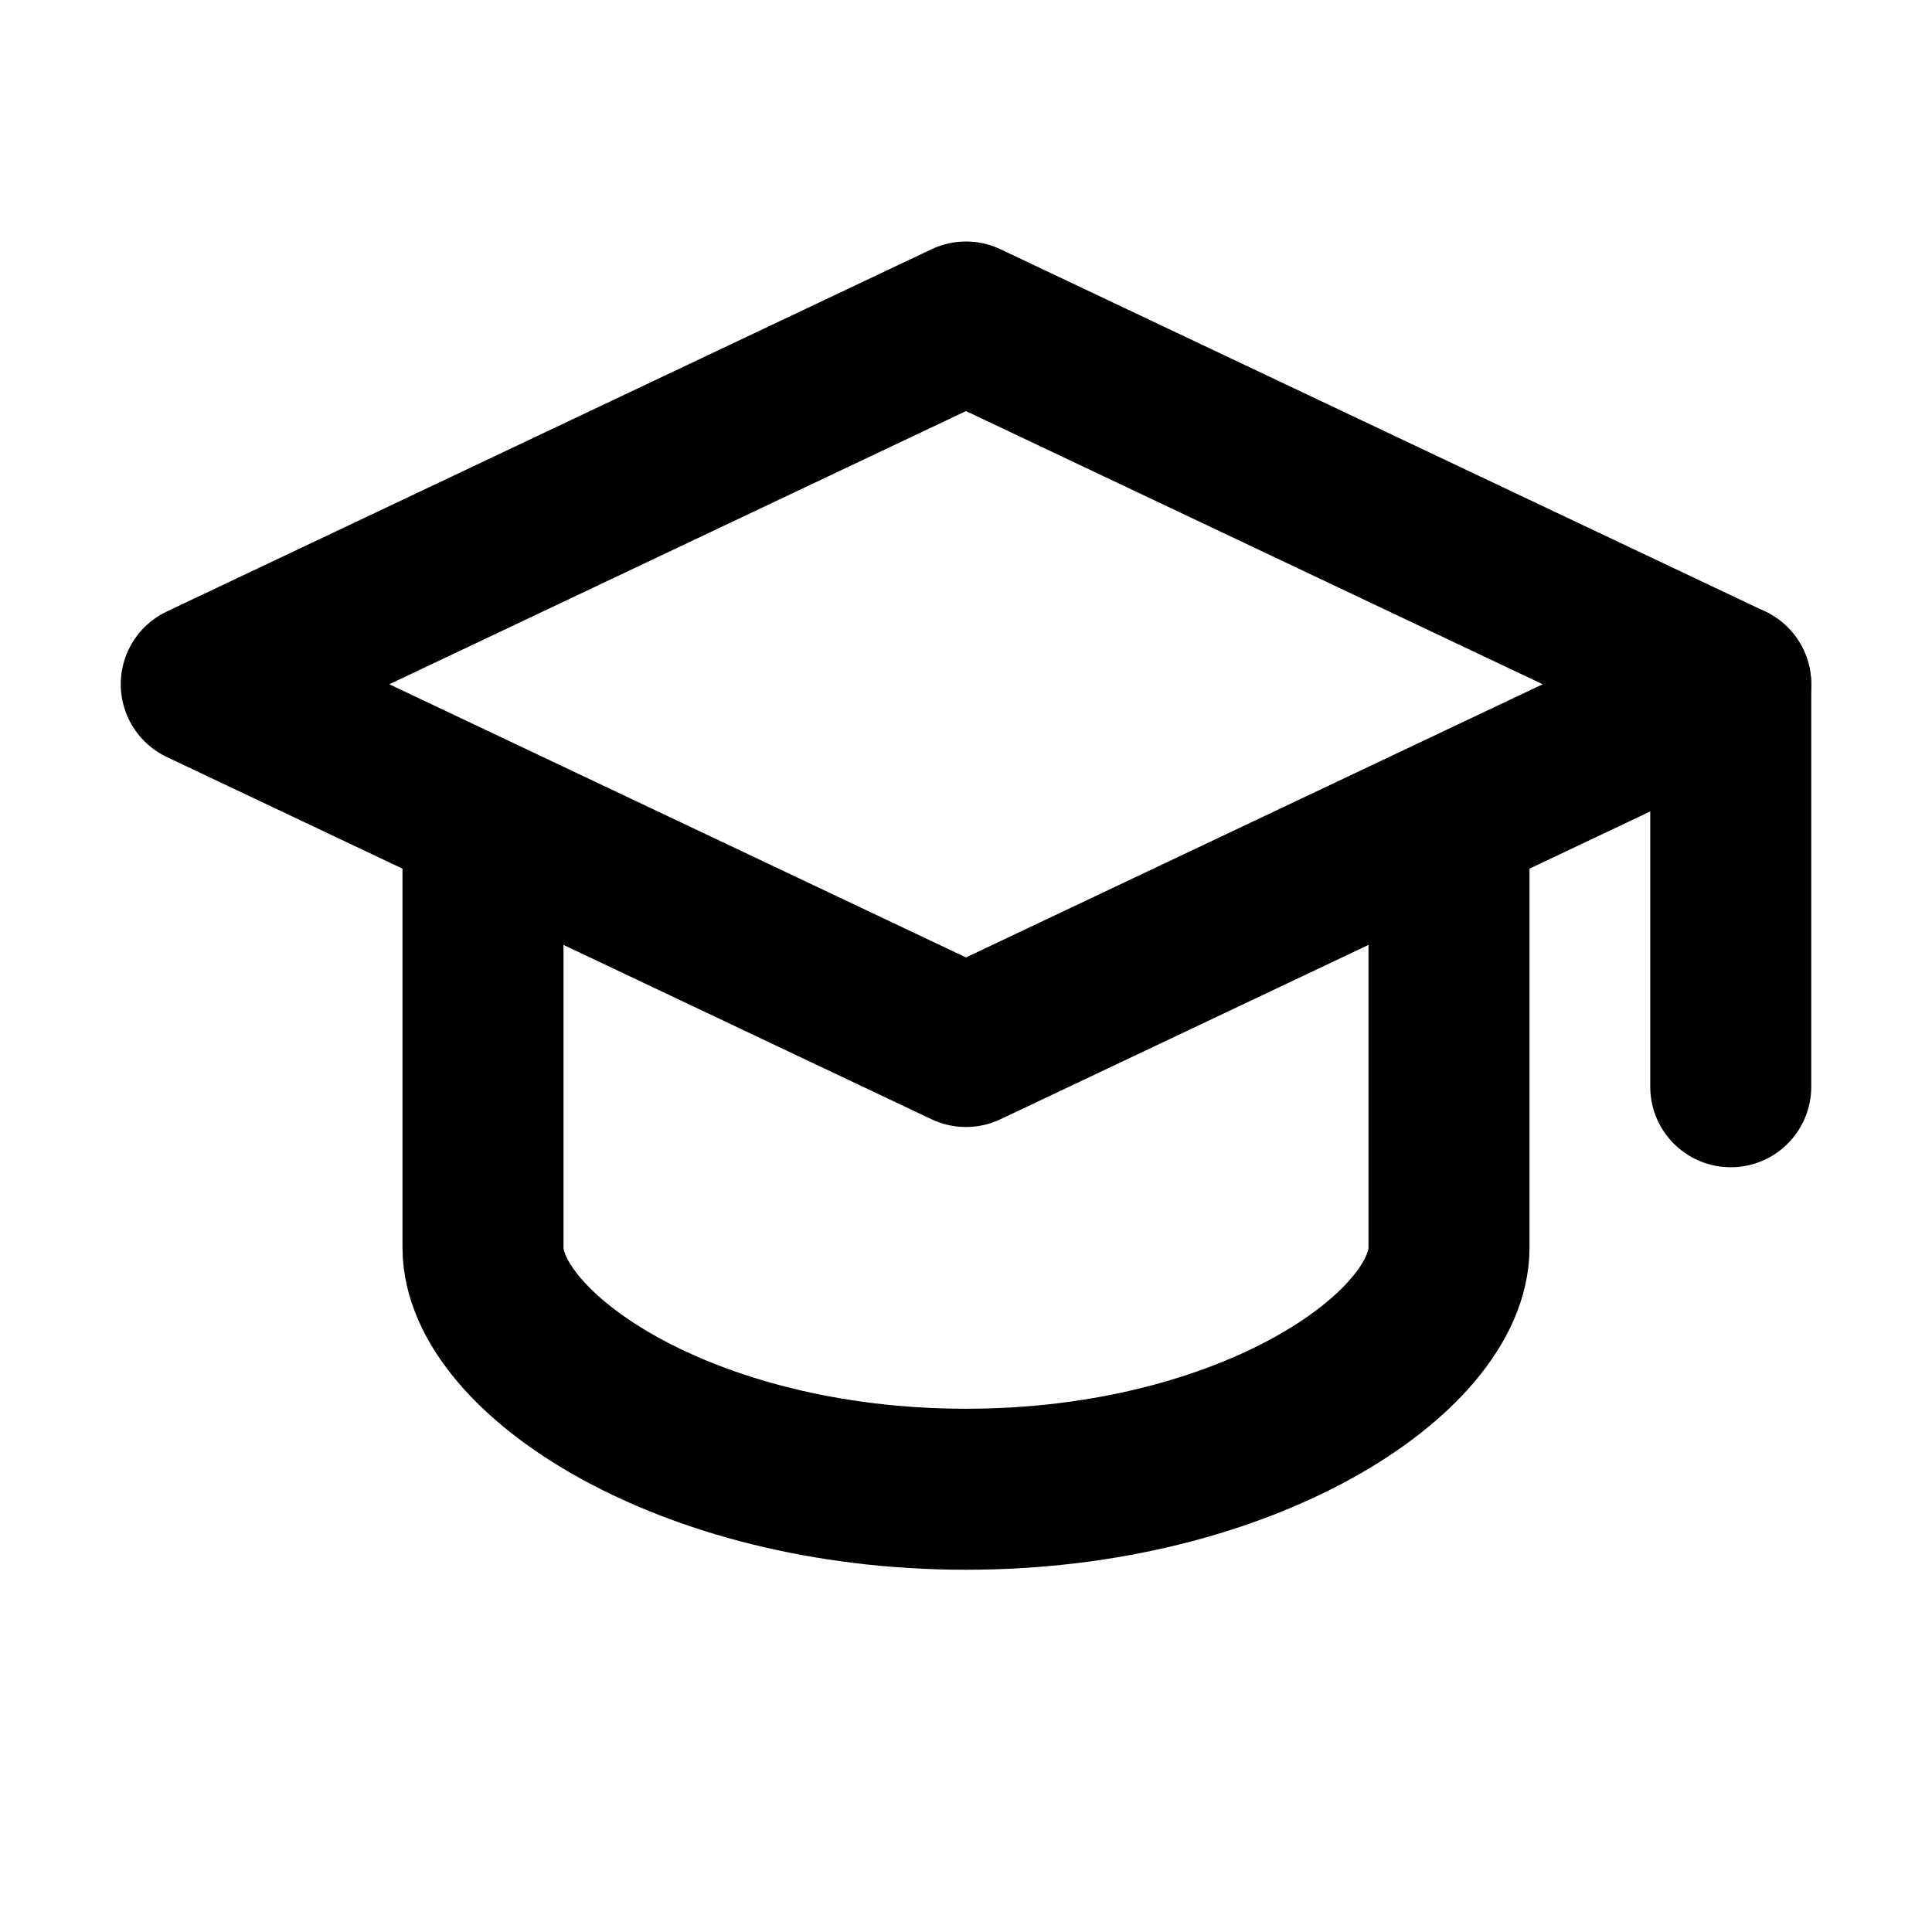
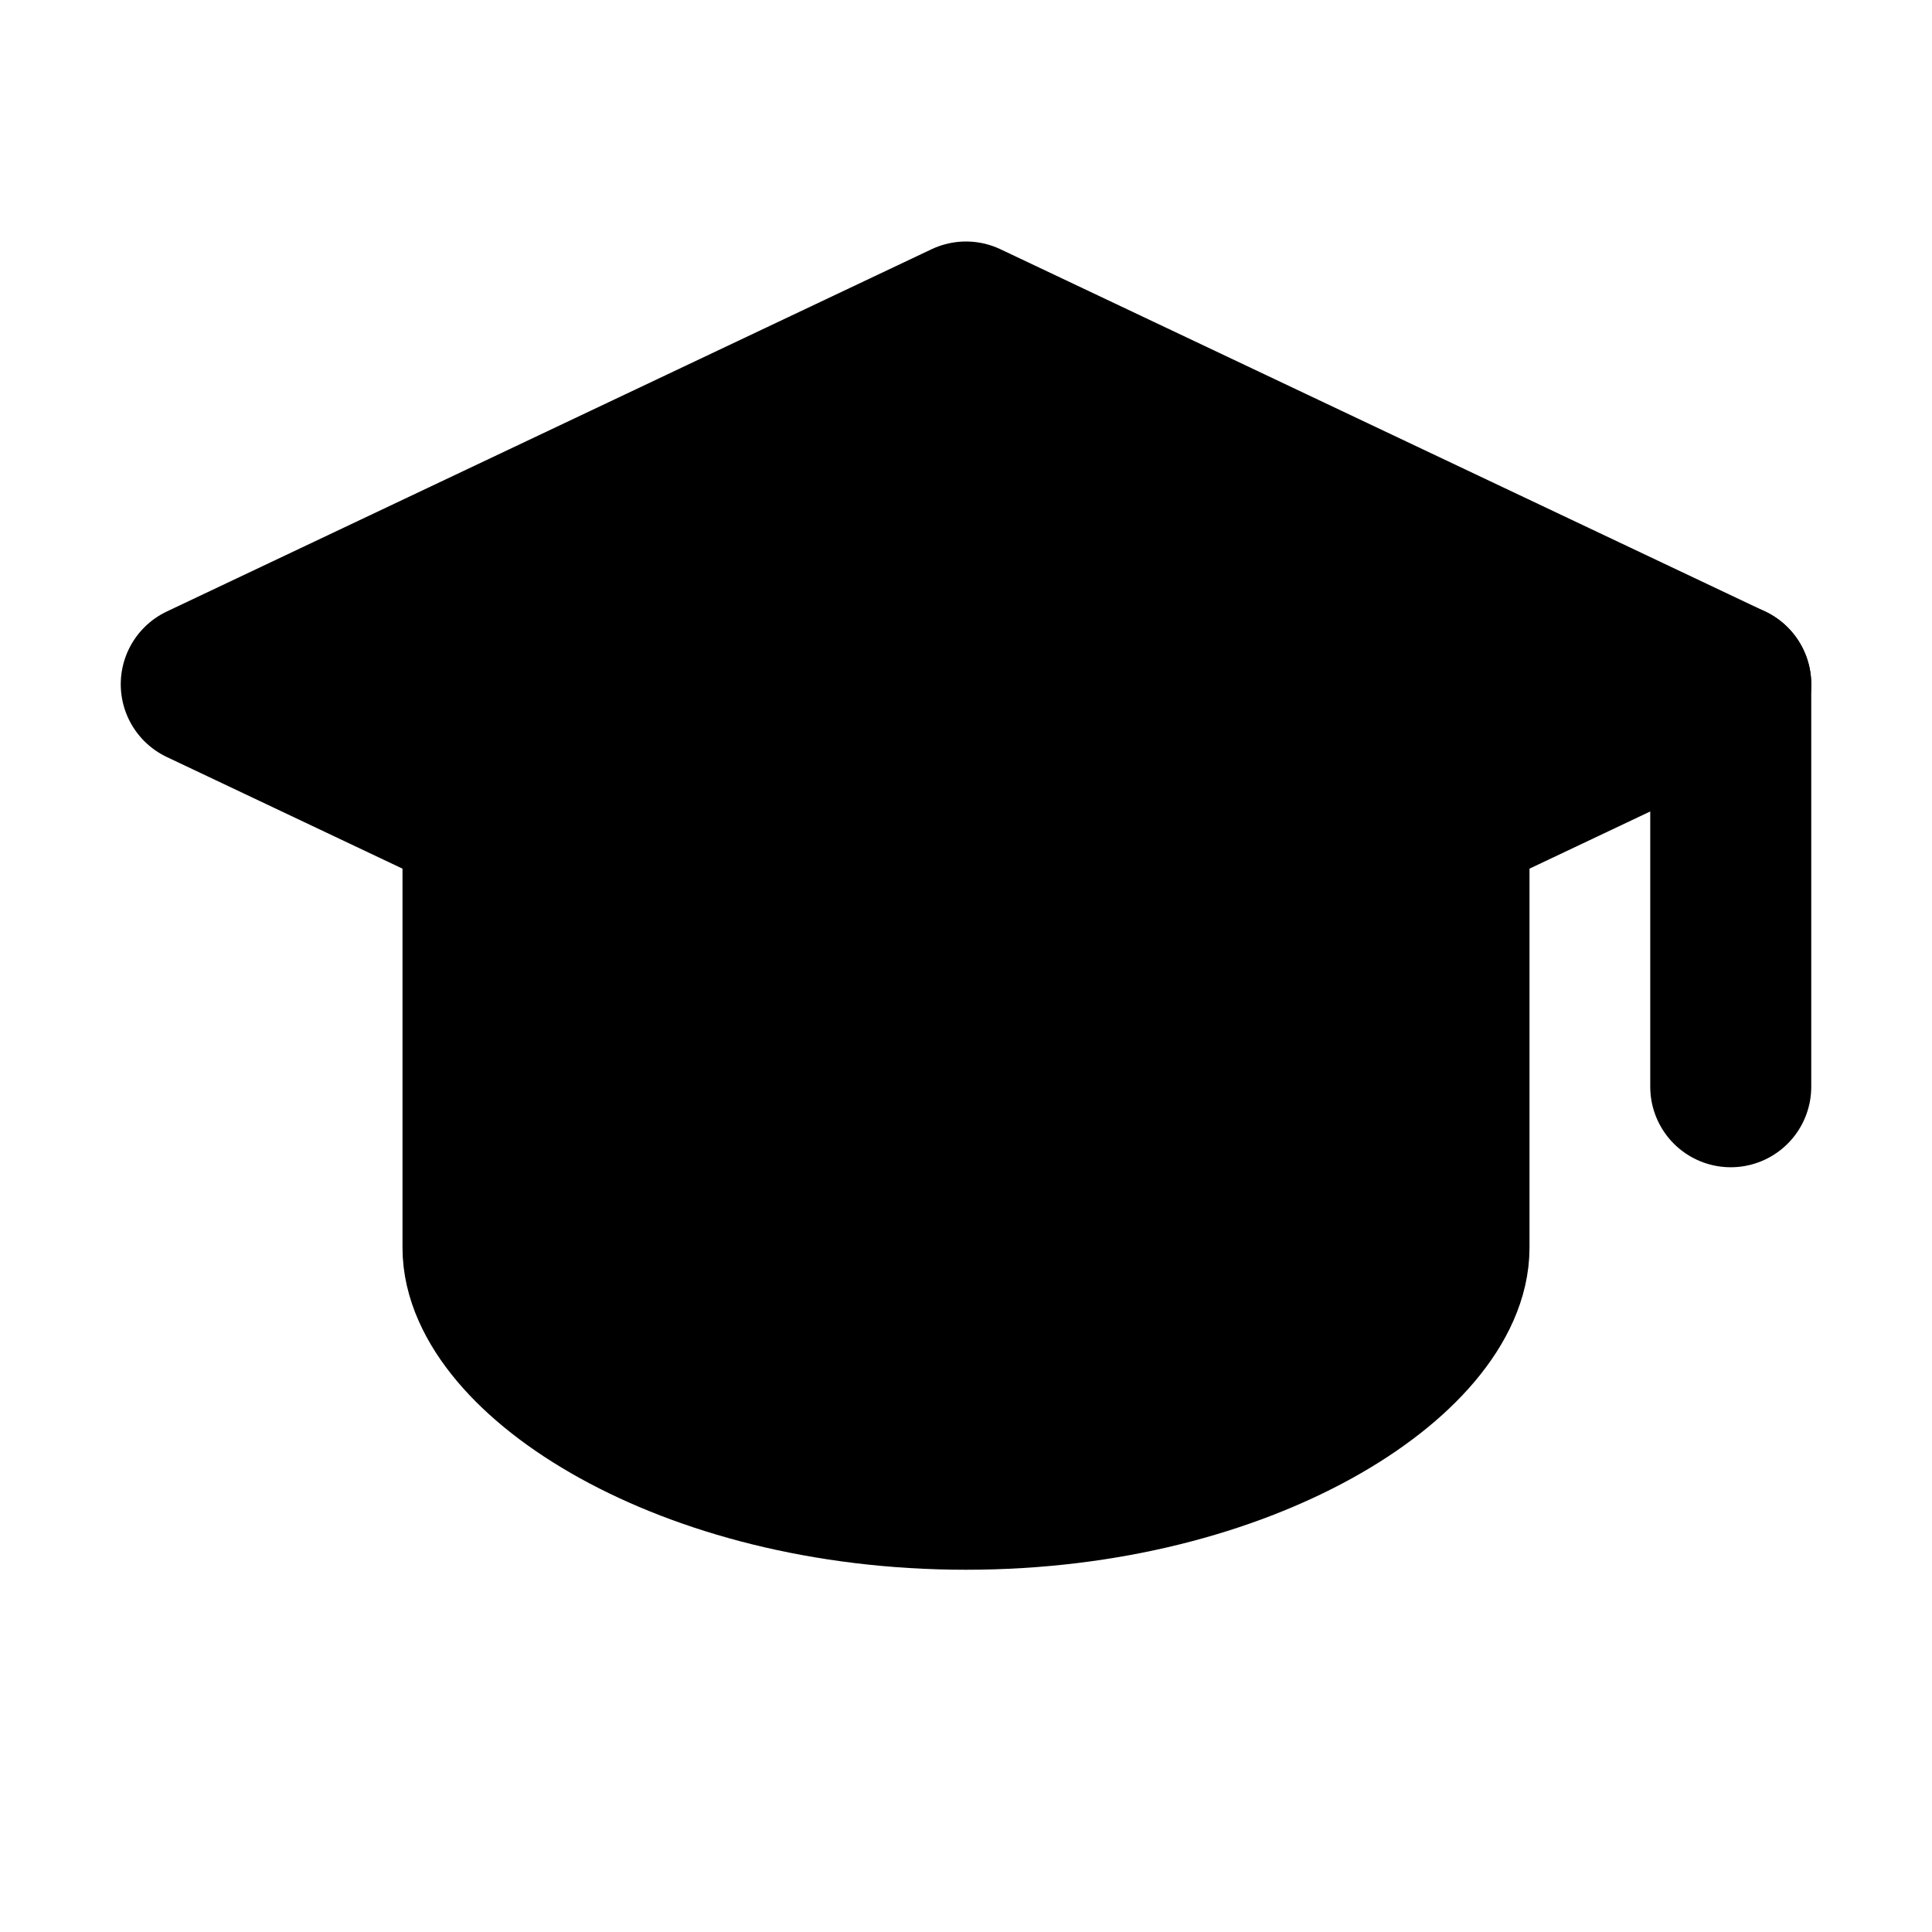
- <svg xmlns="http://www.w3.org/2000/svg" viewBox="0 0 24 24" fill="none">
+ <svg xmlns="http://www.w3.org/2000/svg" viewBox="0 0 24 24">
  <path d="M12 4L2.5 8.5L12 13L21.5 8.5L12 4Z" stroke="currentColor" stroke-width="2" stroke-linecap="round" stroke-linejoin="round" />
  <path d="M6 10.8V15.5C6 16.8 8.5 18.5 12 18.5C15.5 18.5 18 16.8 18 15.5V10.8" stroke="currentColor" stroke-width="2" stroke-linecap="round" stroke-linejoin="round" />
  <path d="M21.5 8.5V13.5" stroke="currentColor" stroke-width="2" stroke-linecap="round" stroke-linejoin="round" />
</svg>
